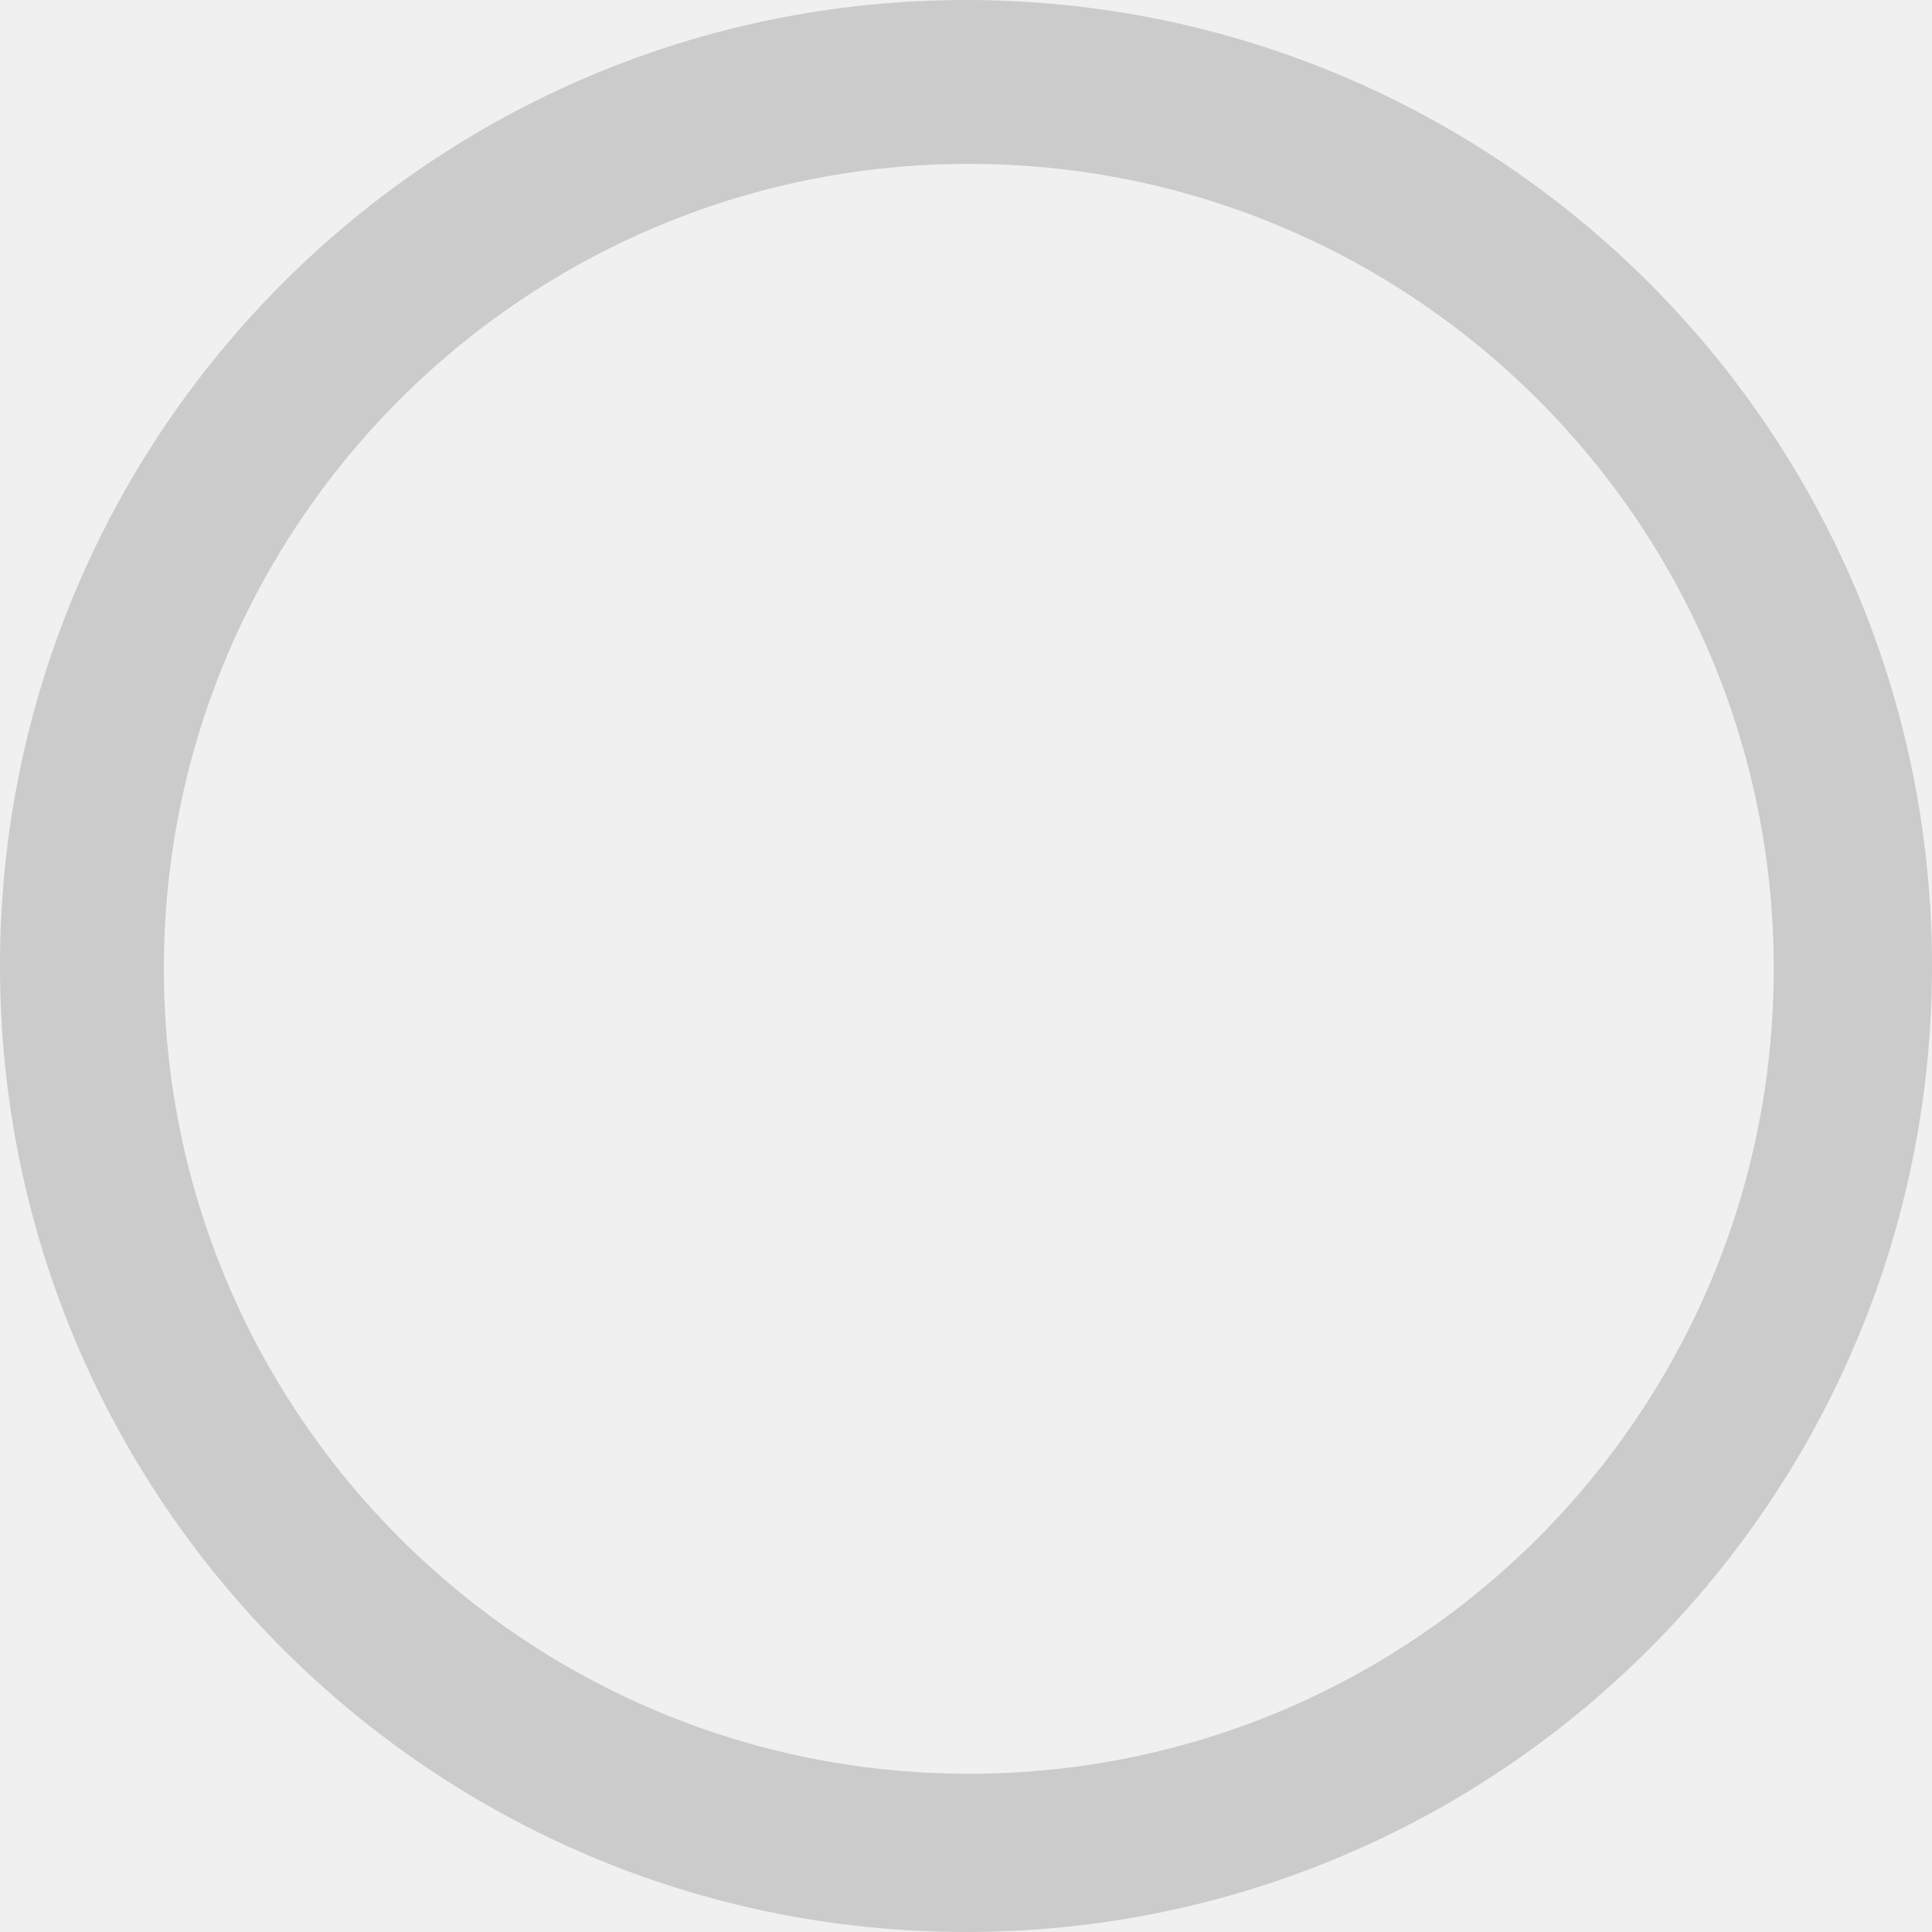
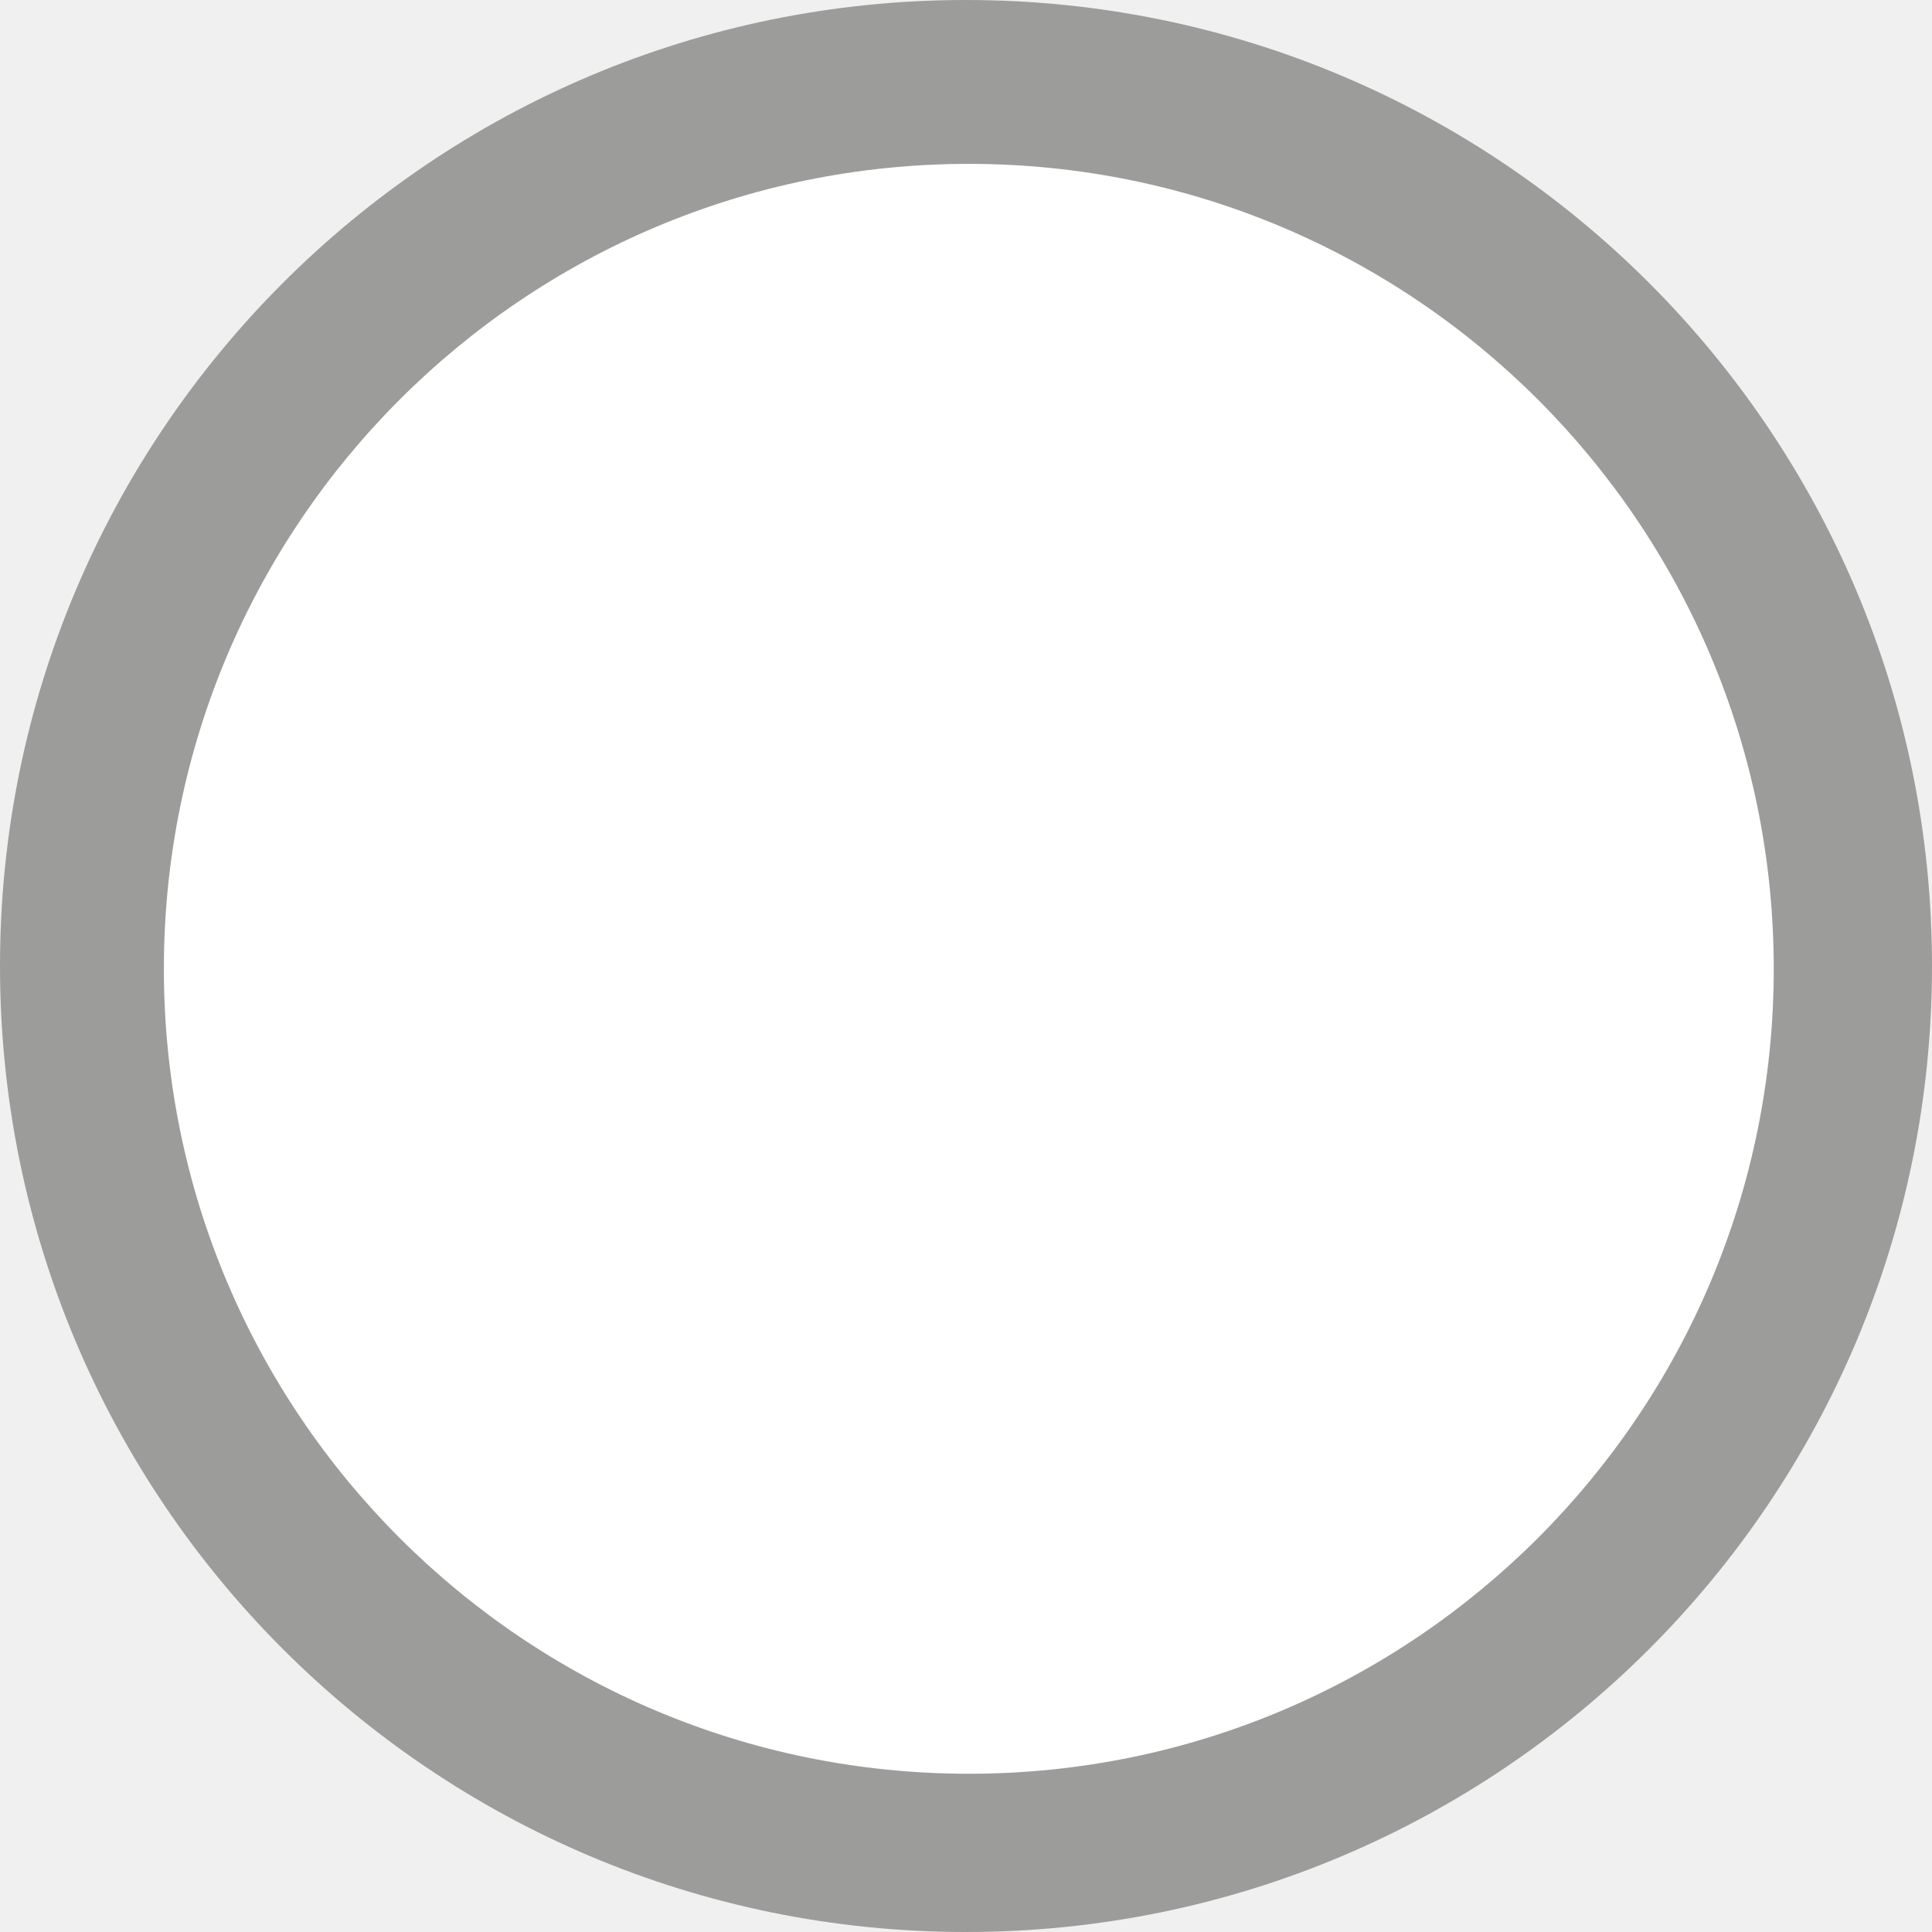
<svg xmlns="http://www.w3.org/2000/svg" width="11px" height="11px" viewBox="0 0 11 11" version="1.1">
  <defs />
  <g id="Page-1" stroke="none" stroke-width="1" fill="none" fill-rule="evenodd">
-     <g id="radio" fill="#CBCBCB">
-       <path d="M11,5.5 C11,2.462 8.538,0 5.5,0 C2.462,0 0,2.462 0,5.5 C0,8.538 2.462,11 5.5,11 C8.538,11 11,8.538 11,5.5 L11,5.5 Z M0.933,5.516 C0.933,2.985 2.985,0.933 5.516,0.933 C8.047,0.933 10.099,2.985 10.099,5.516 C10.099,8.047 8.047,10.099 5.516,10.099 C2.985,10.099 0.933,8.047 0.933,5.516 L0.933,5.516 Z" />
+     <g id="radio">
+       <path d="M11,5.5 C11,2.462 8.538,0 5.5,0 C2.462,0 0,2.462 0,5.5 C0,8.538 2.462,11 5.5,11 C8.538,11 11,8.538 11,5.5 L11,5.5 Z" fill="#9C9C9B" />
+       <path d="M0.933,5.516 C0.933,2.985 2.985,0.933 5.516,0.933 C8.047,0.933 10.099,2.985 10.099,5.516 C10.099,8.047 8.047,10.099 5.516,10.099 C2.985,10.099 0.933,8.047 0.933,5.516 L0.933,5.516 Z" id="radio-path" fill="#FFFFFF" />
    </g>
  </g>
</svg>
